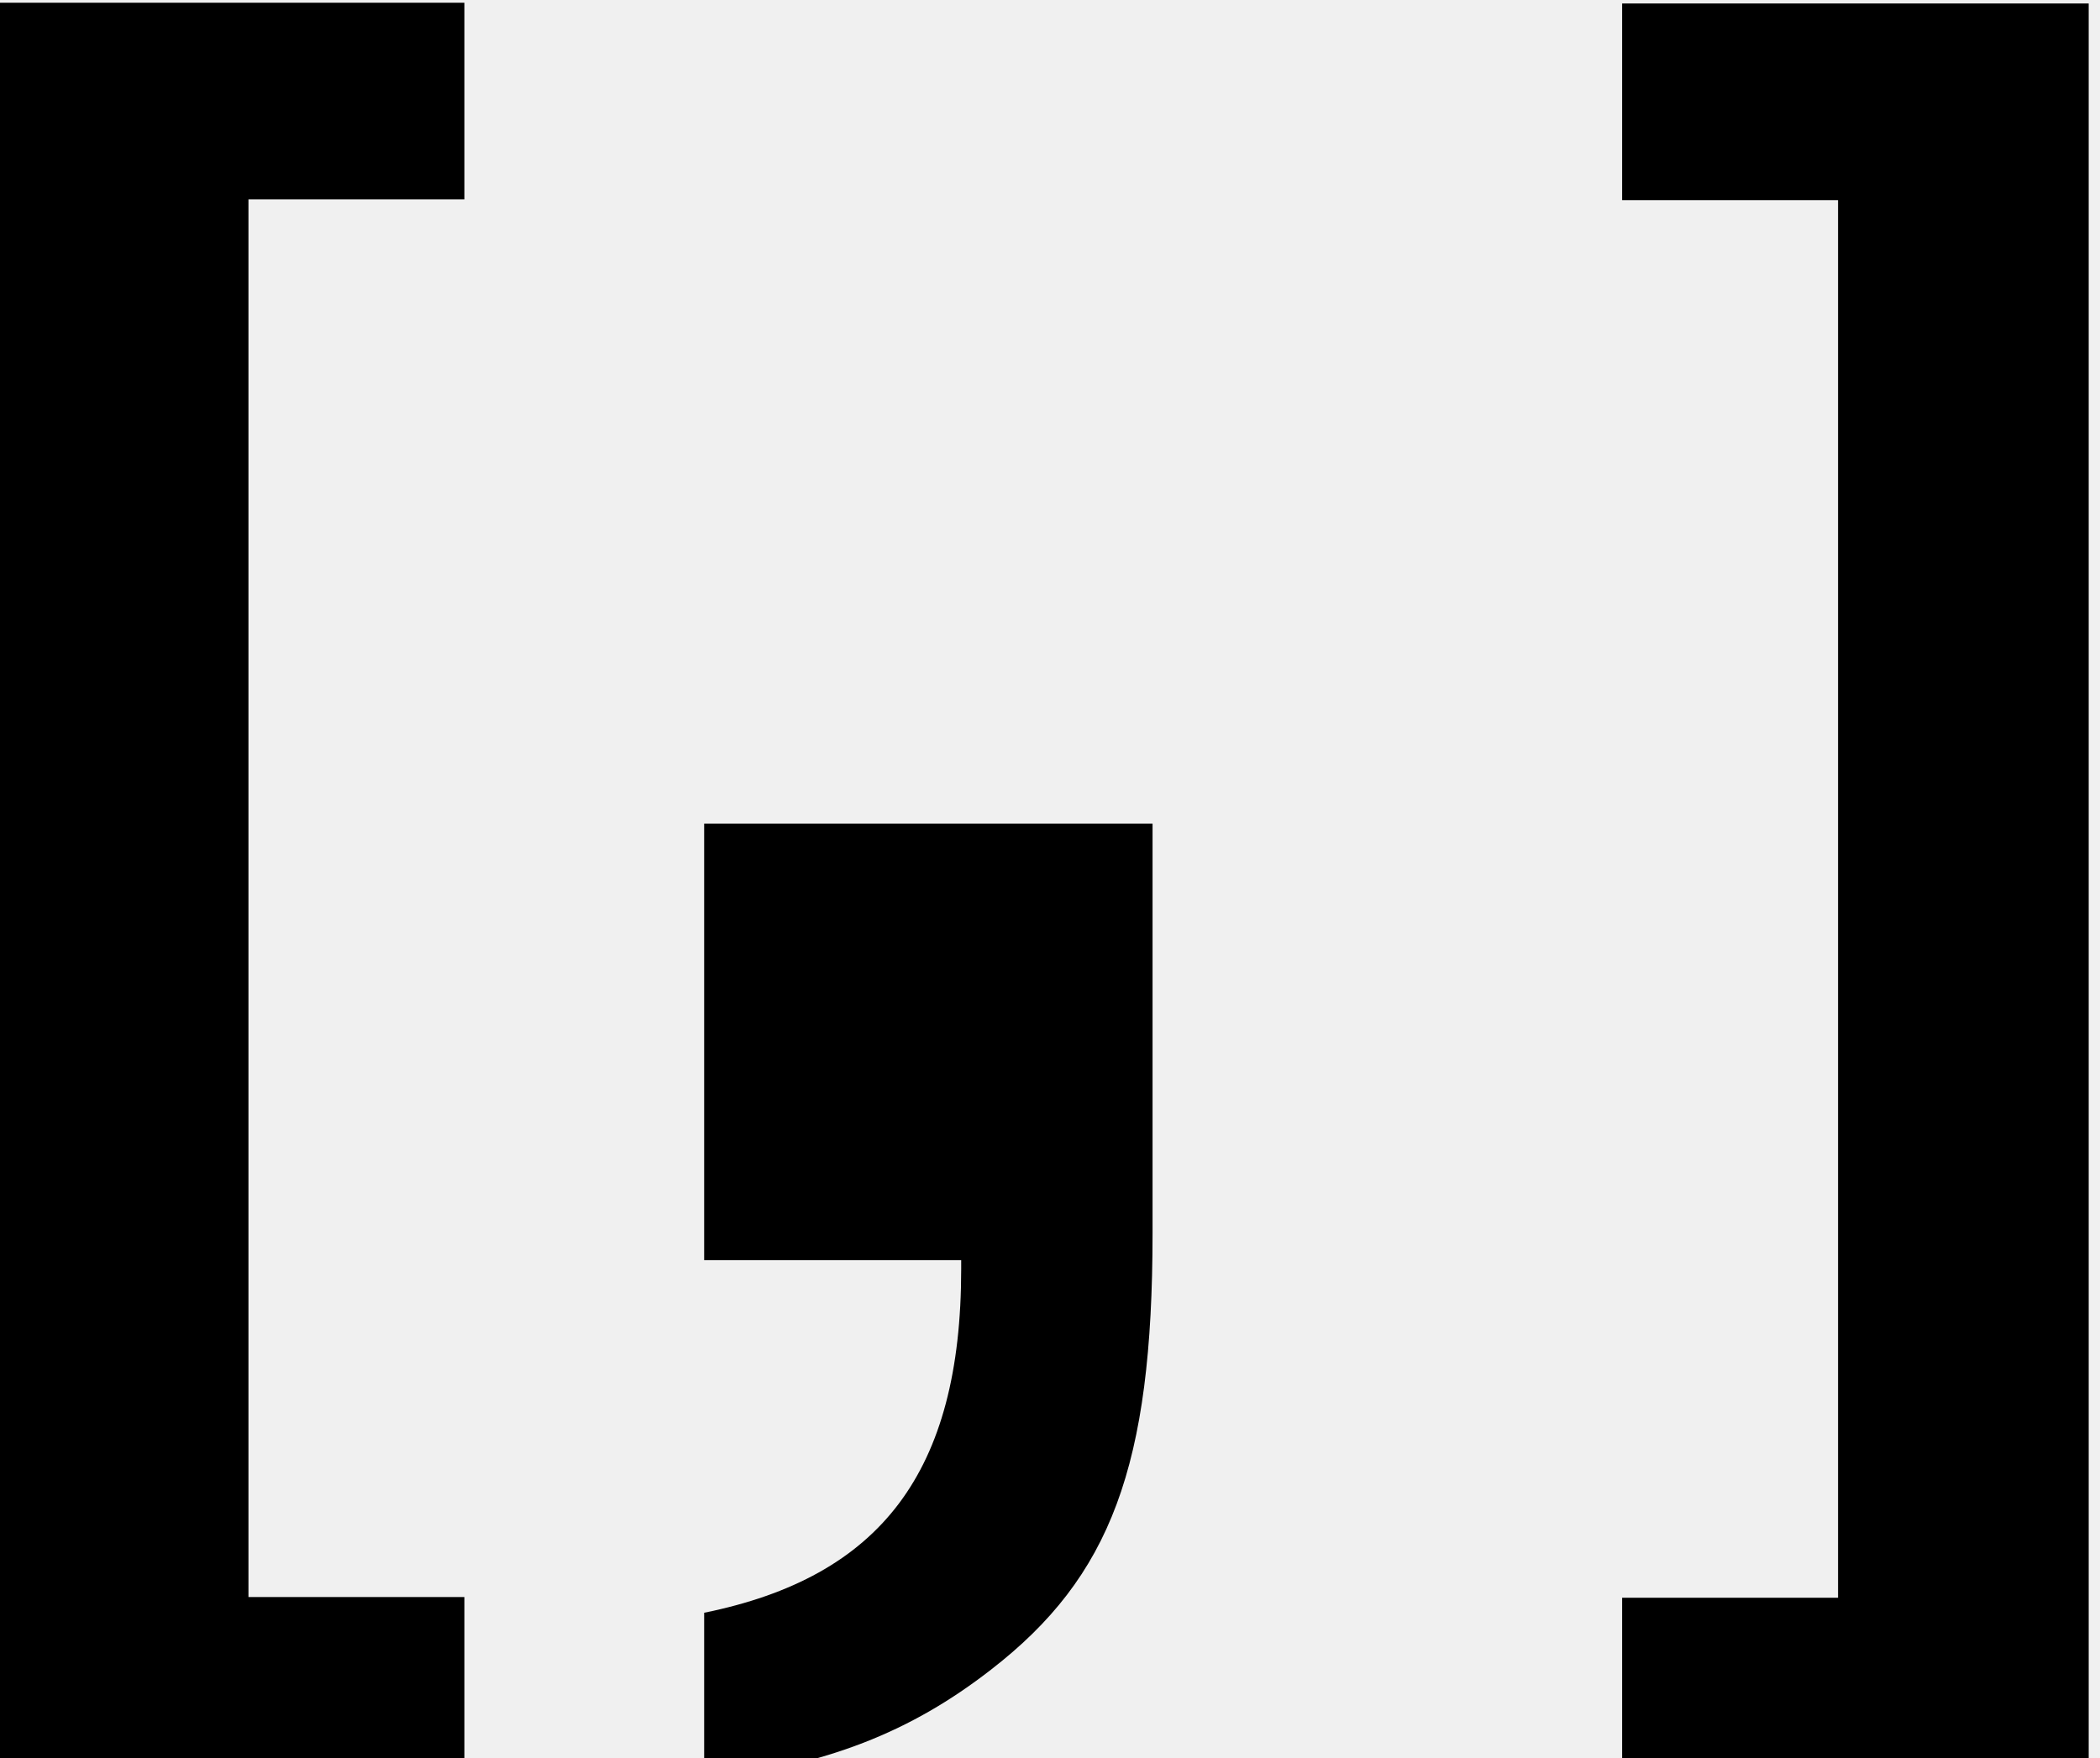
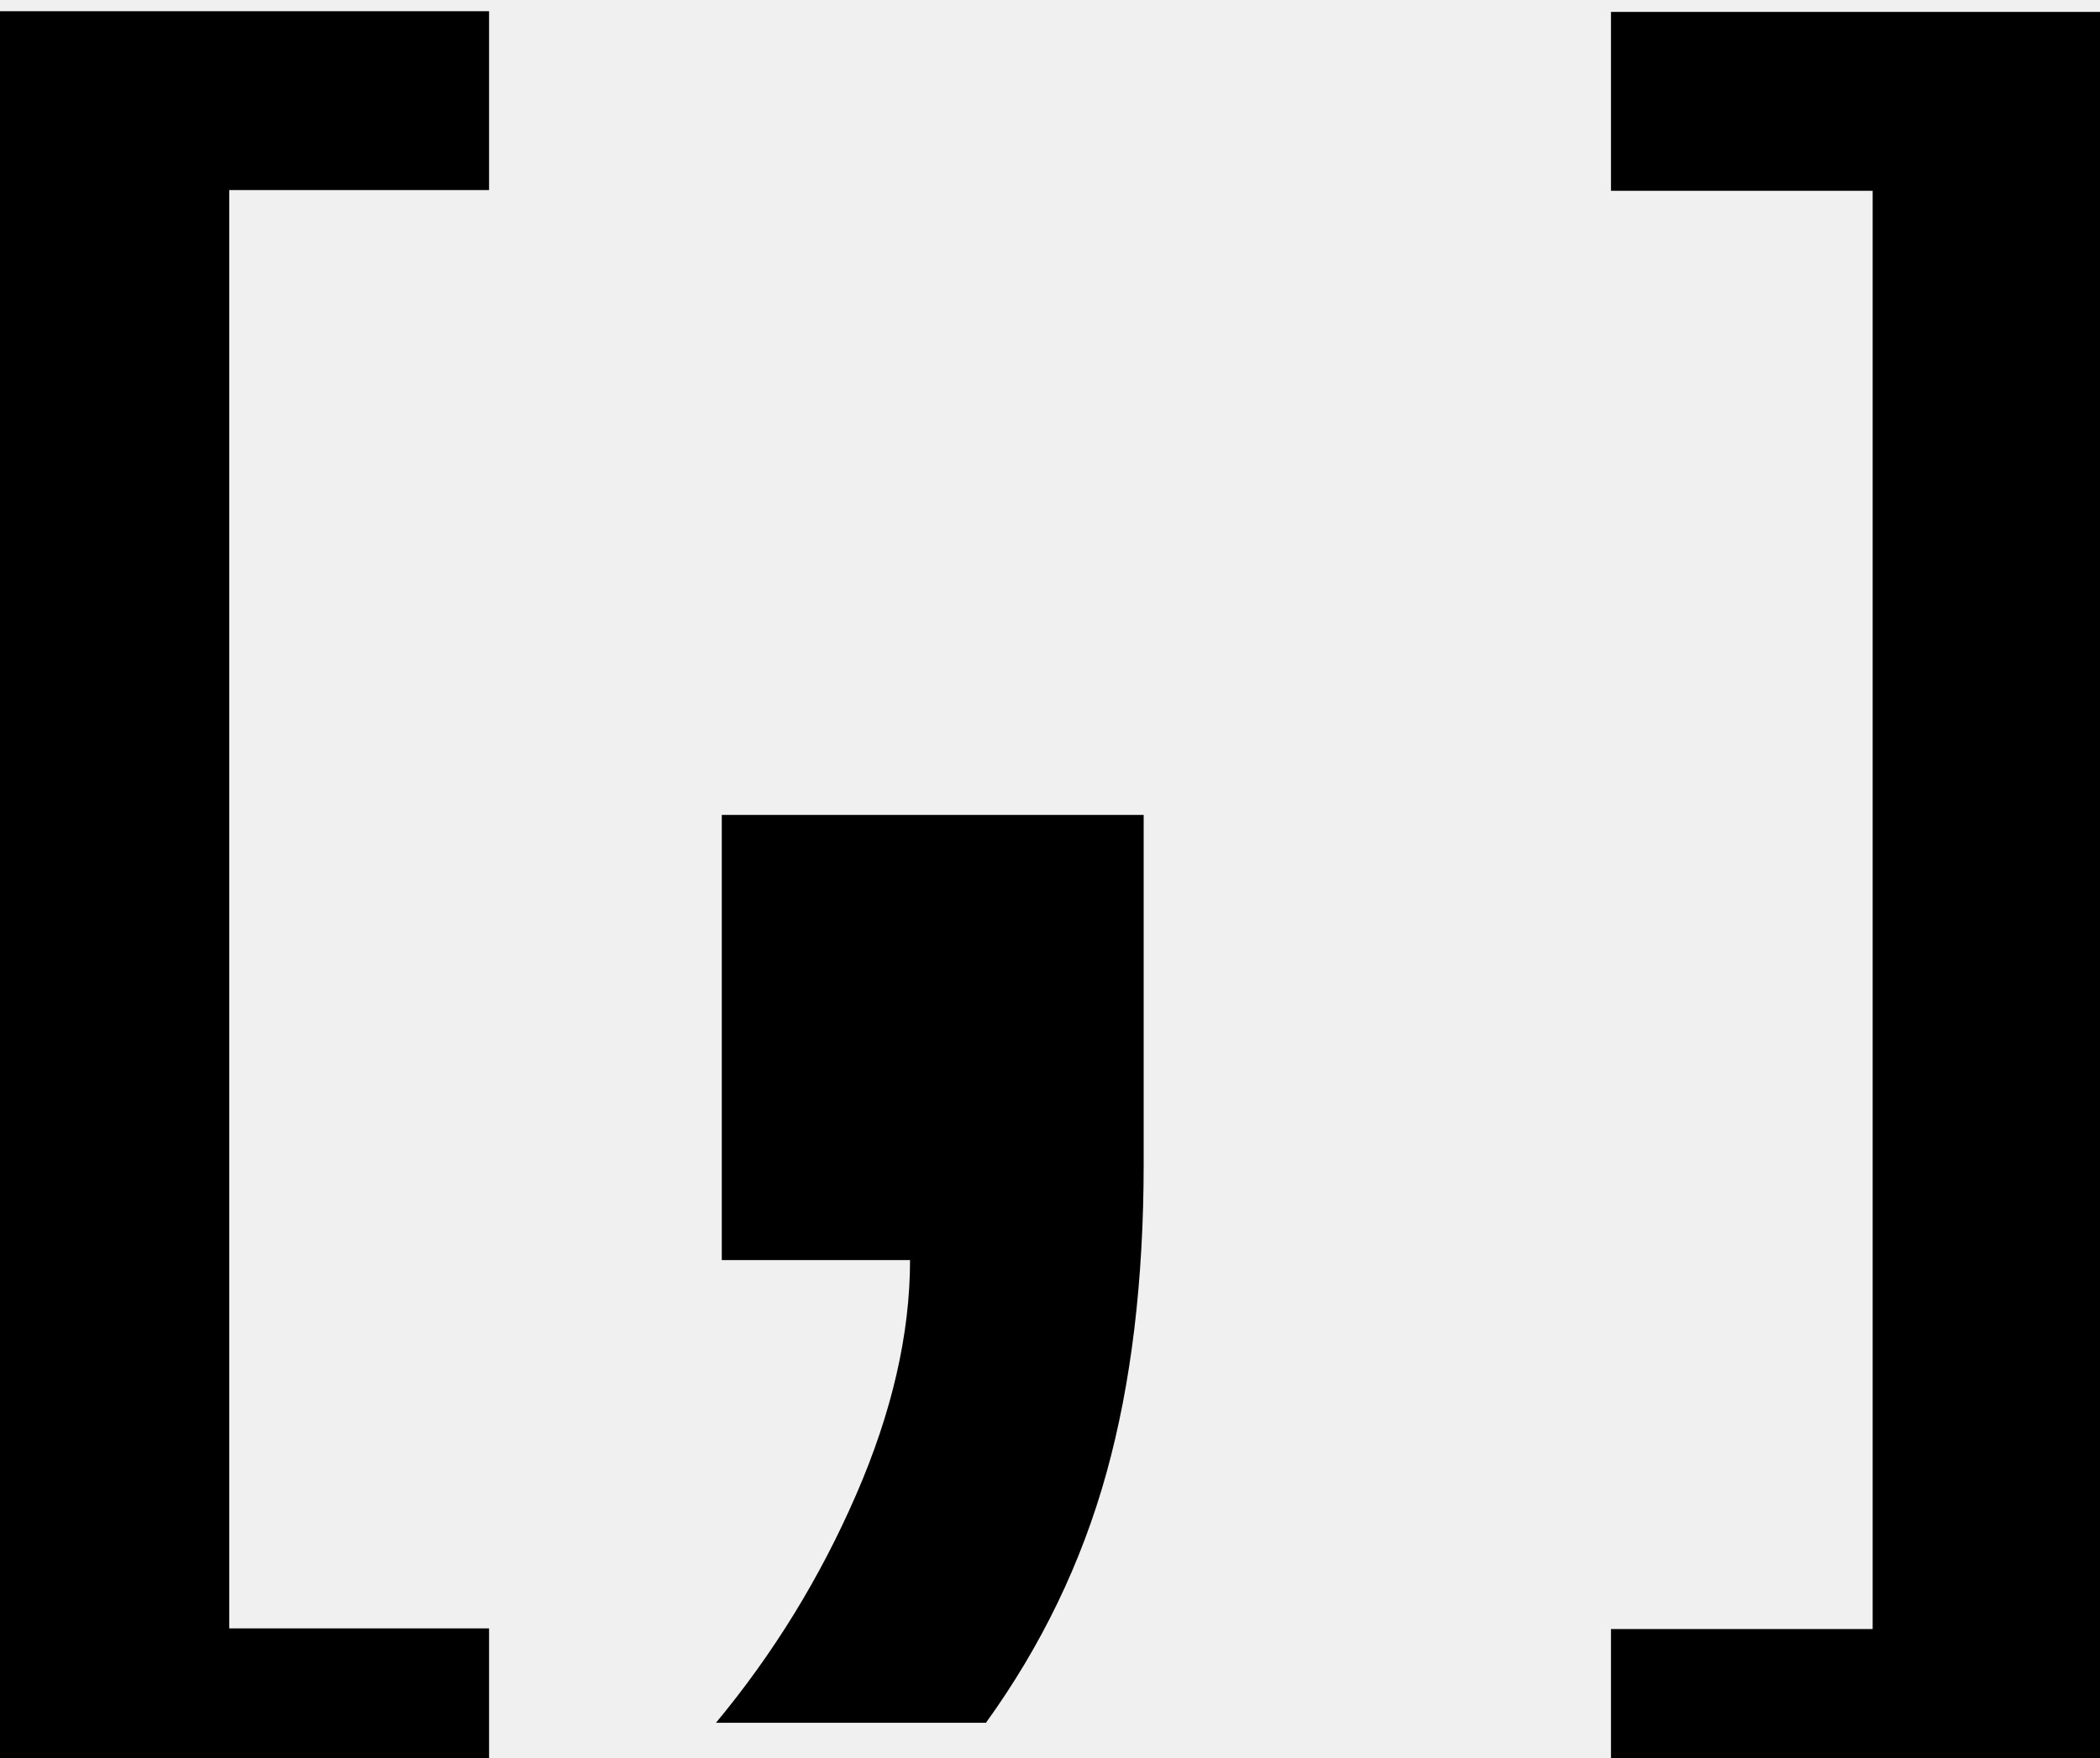
- <svg xmlns="http://www.w3.org/2000/svg" id="组_1" data-name="组 1" width="1036" height="867" viewBox="0 0 1036 867">
+ <svg xmlns="http://www.w3.org/2000/svg" id="fav" data-name="fav" width="1036" height="867" viewBox="0 0 1036 867">
  <defs>
    <style>
+       @media (prefers-color-scheme: dark) {
+         .cls-1, .cls-2, .cls-3 {
+           fill: #fff;
+         }
+       }
+ 
      .cls-1 {
        font-size: 951.125px;
      }

      .cls-1, .cls-2, .cls-3 {
        text-anchor: middle;
-         font-family: "Helvetica Neue";
+         font-family: "Helvetica Neue", Arial, sans-serif;
        font-weight: 700;
      }

      .cls-2 {
        font-size: 465.237px;
      }

      .cls-3 {
        font-size: 300.224px;
      }
    </style>
  </defs>
  <text id="_" data-name="[" class="cls-1" x="94.511" y="694.724">[</text>
  <text id="_2" data-name="," class="cls-2" transform="translate(457.979 621.674) scale(3.17)">,</text>
  <text id="_3" data-name="]" class="cls-3" transform="translate(941.483 695.066) scale(3.168)">]</text>
</svg>
